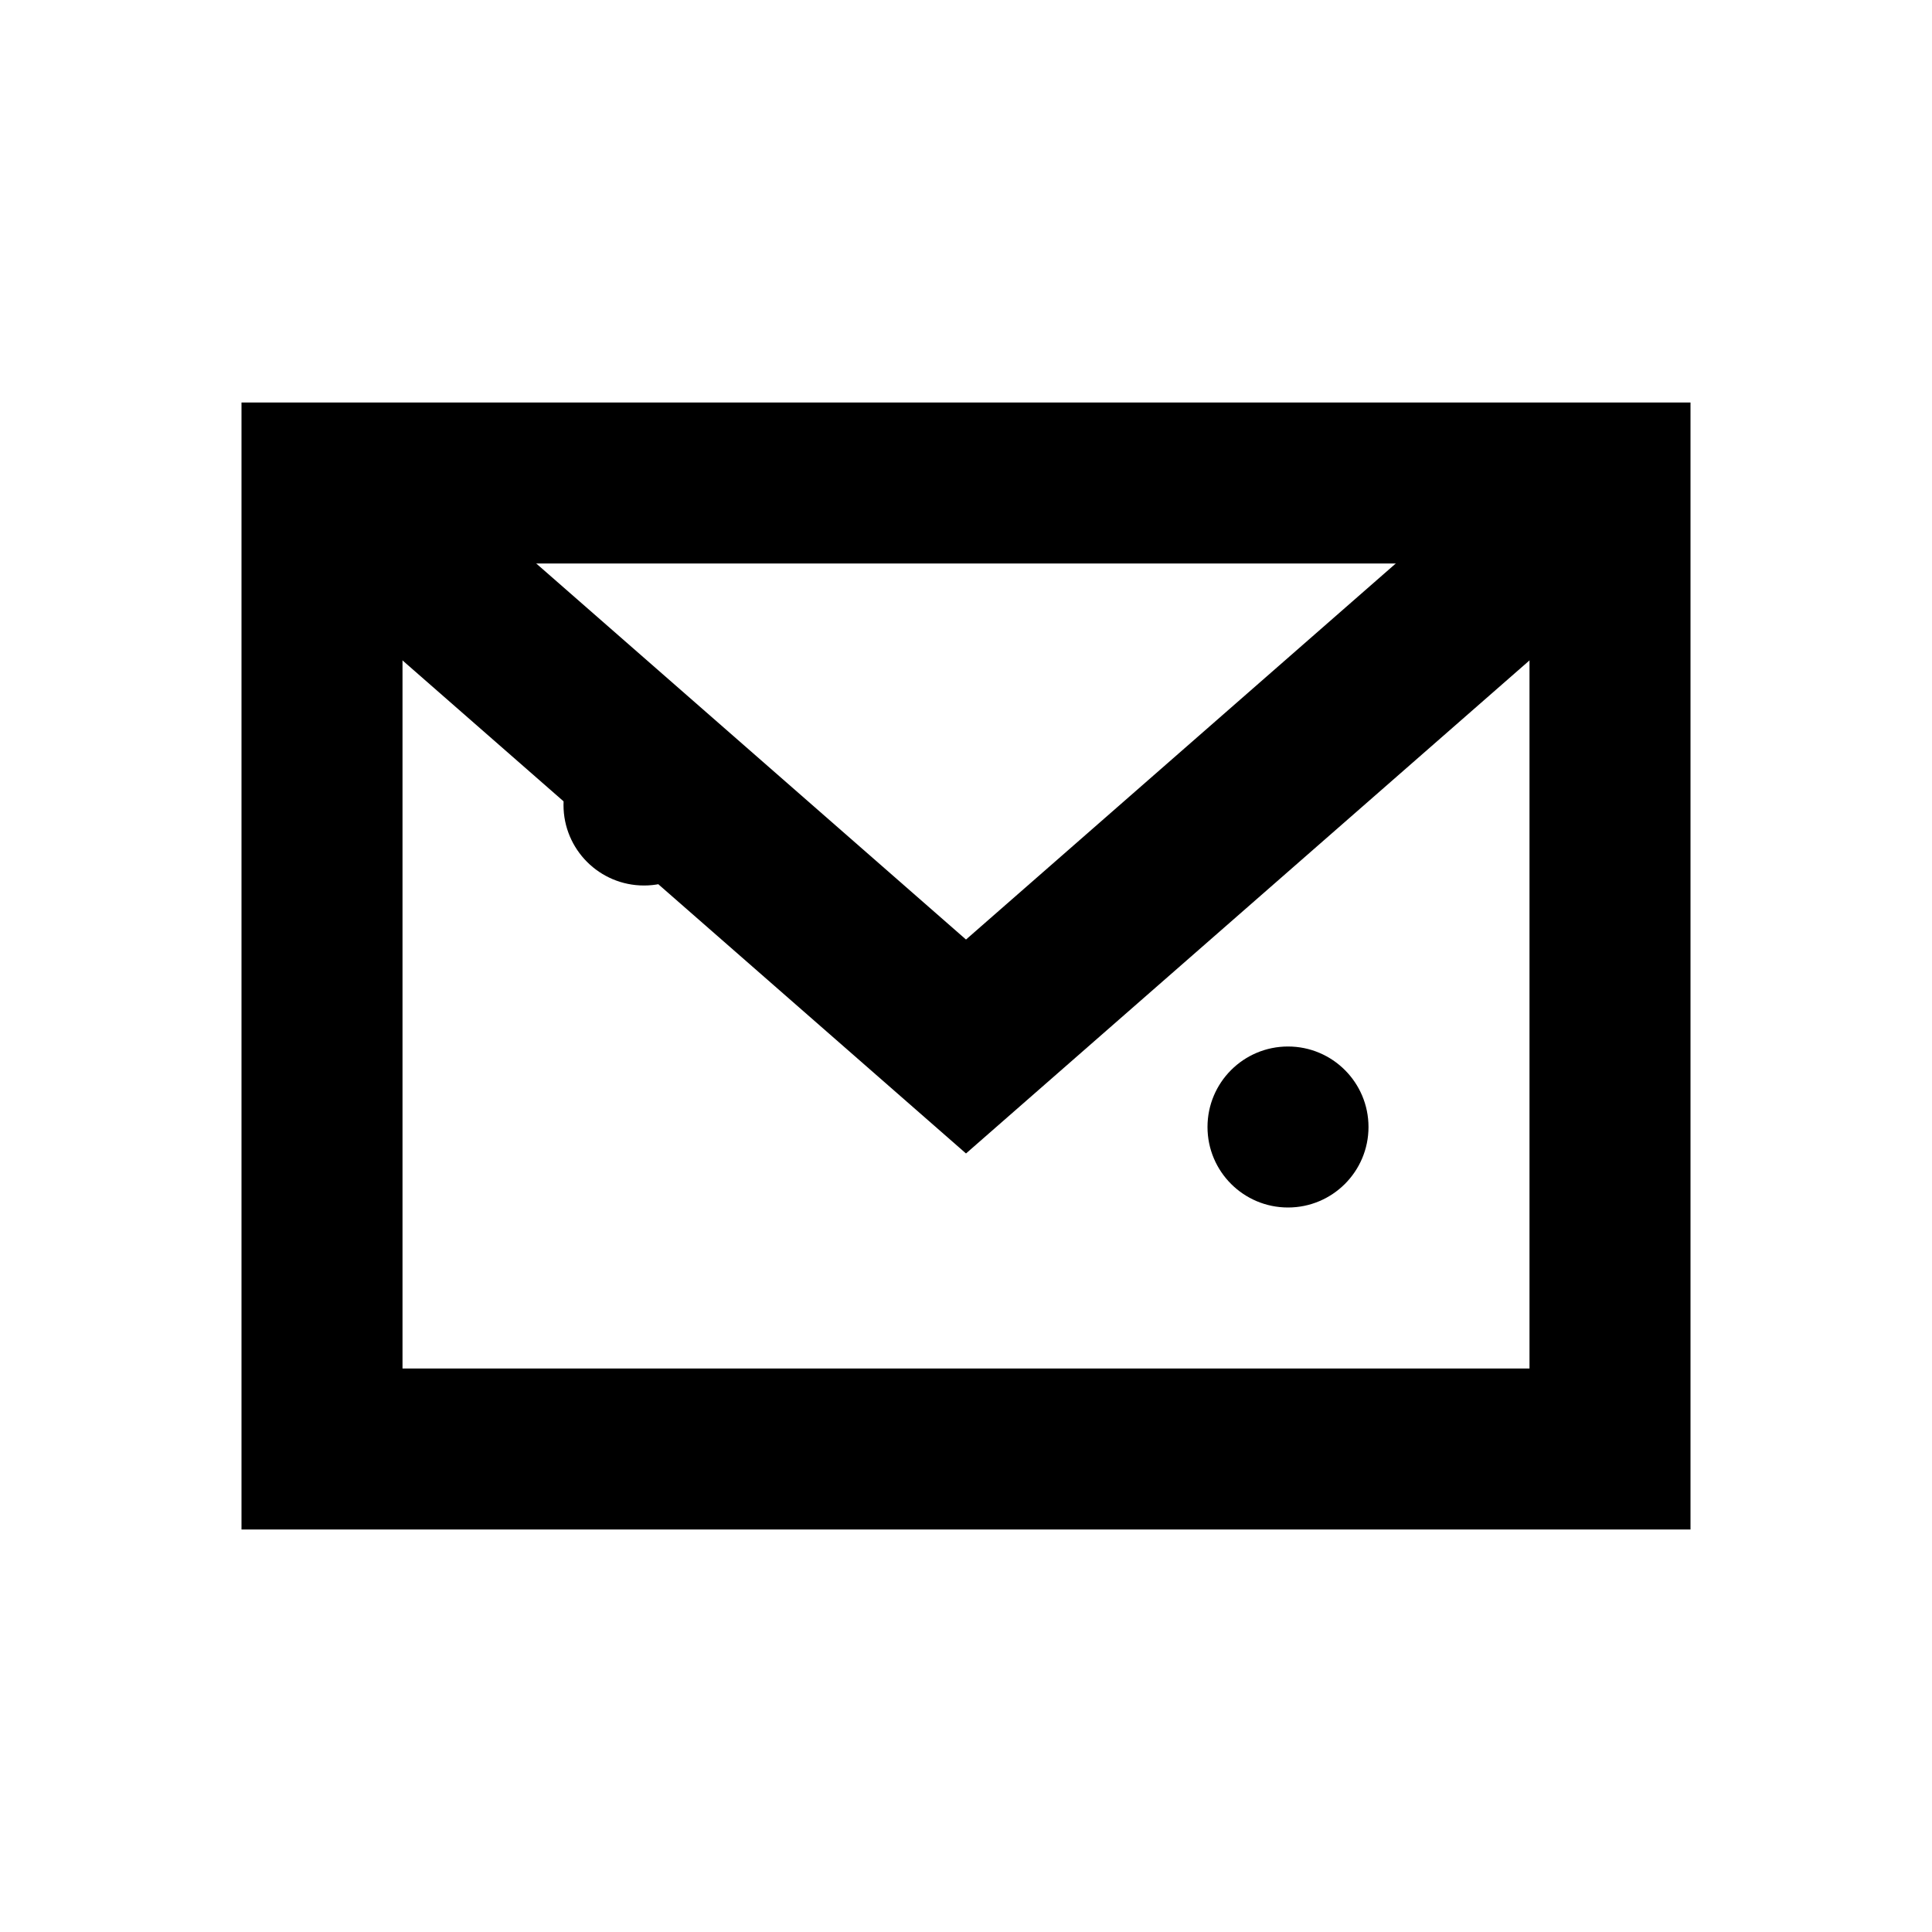
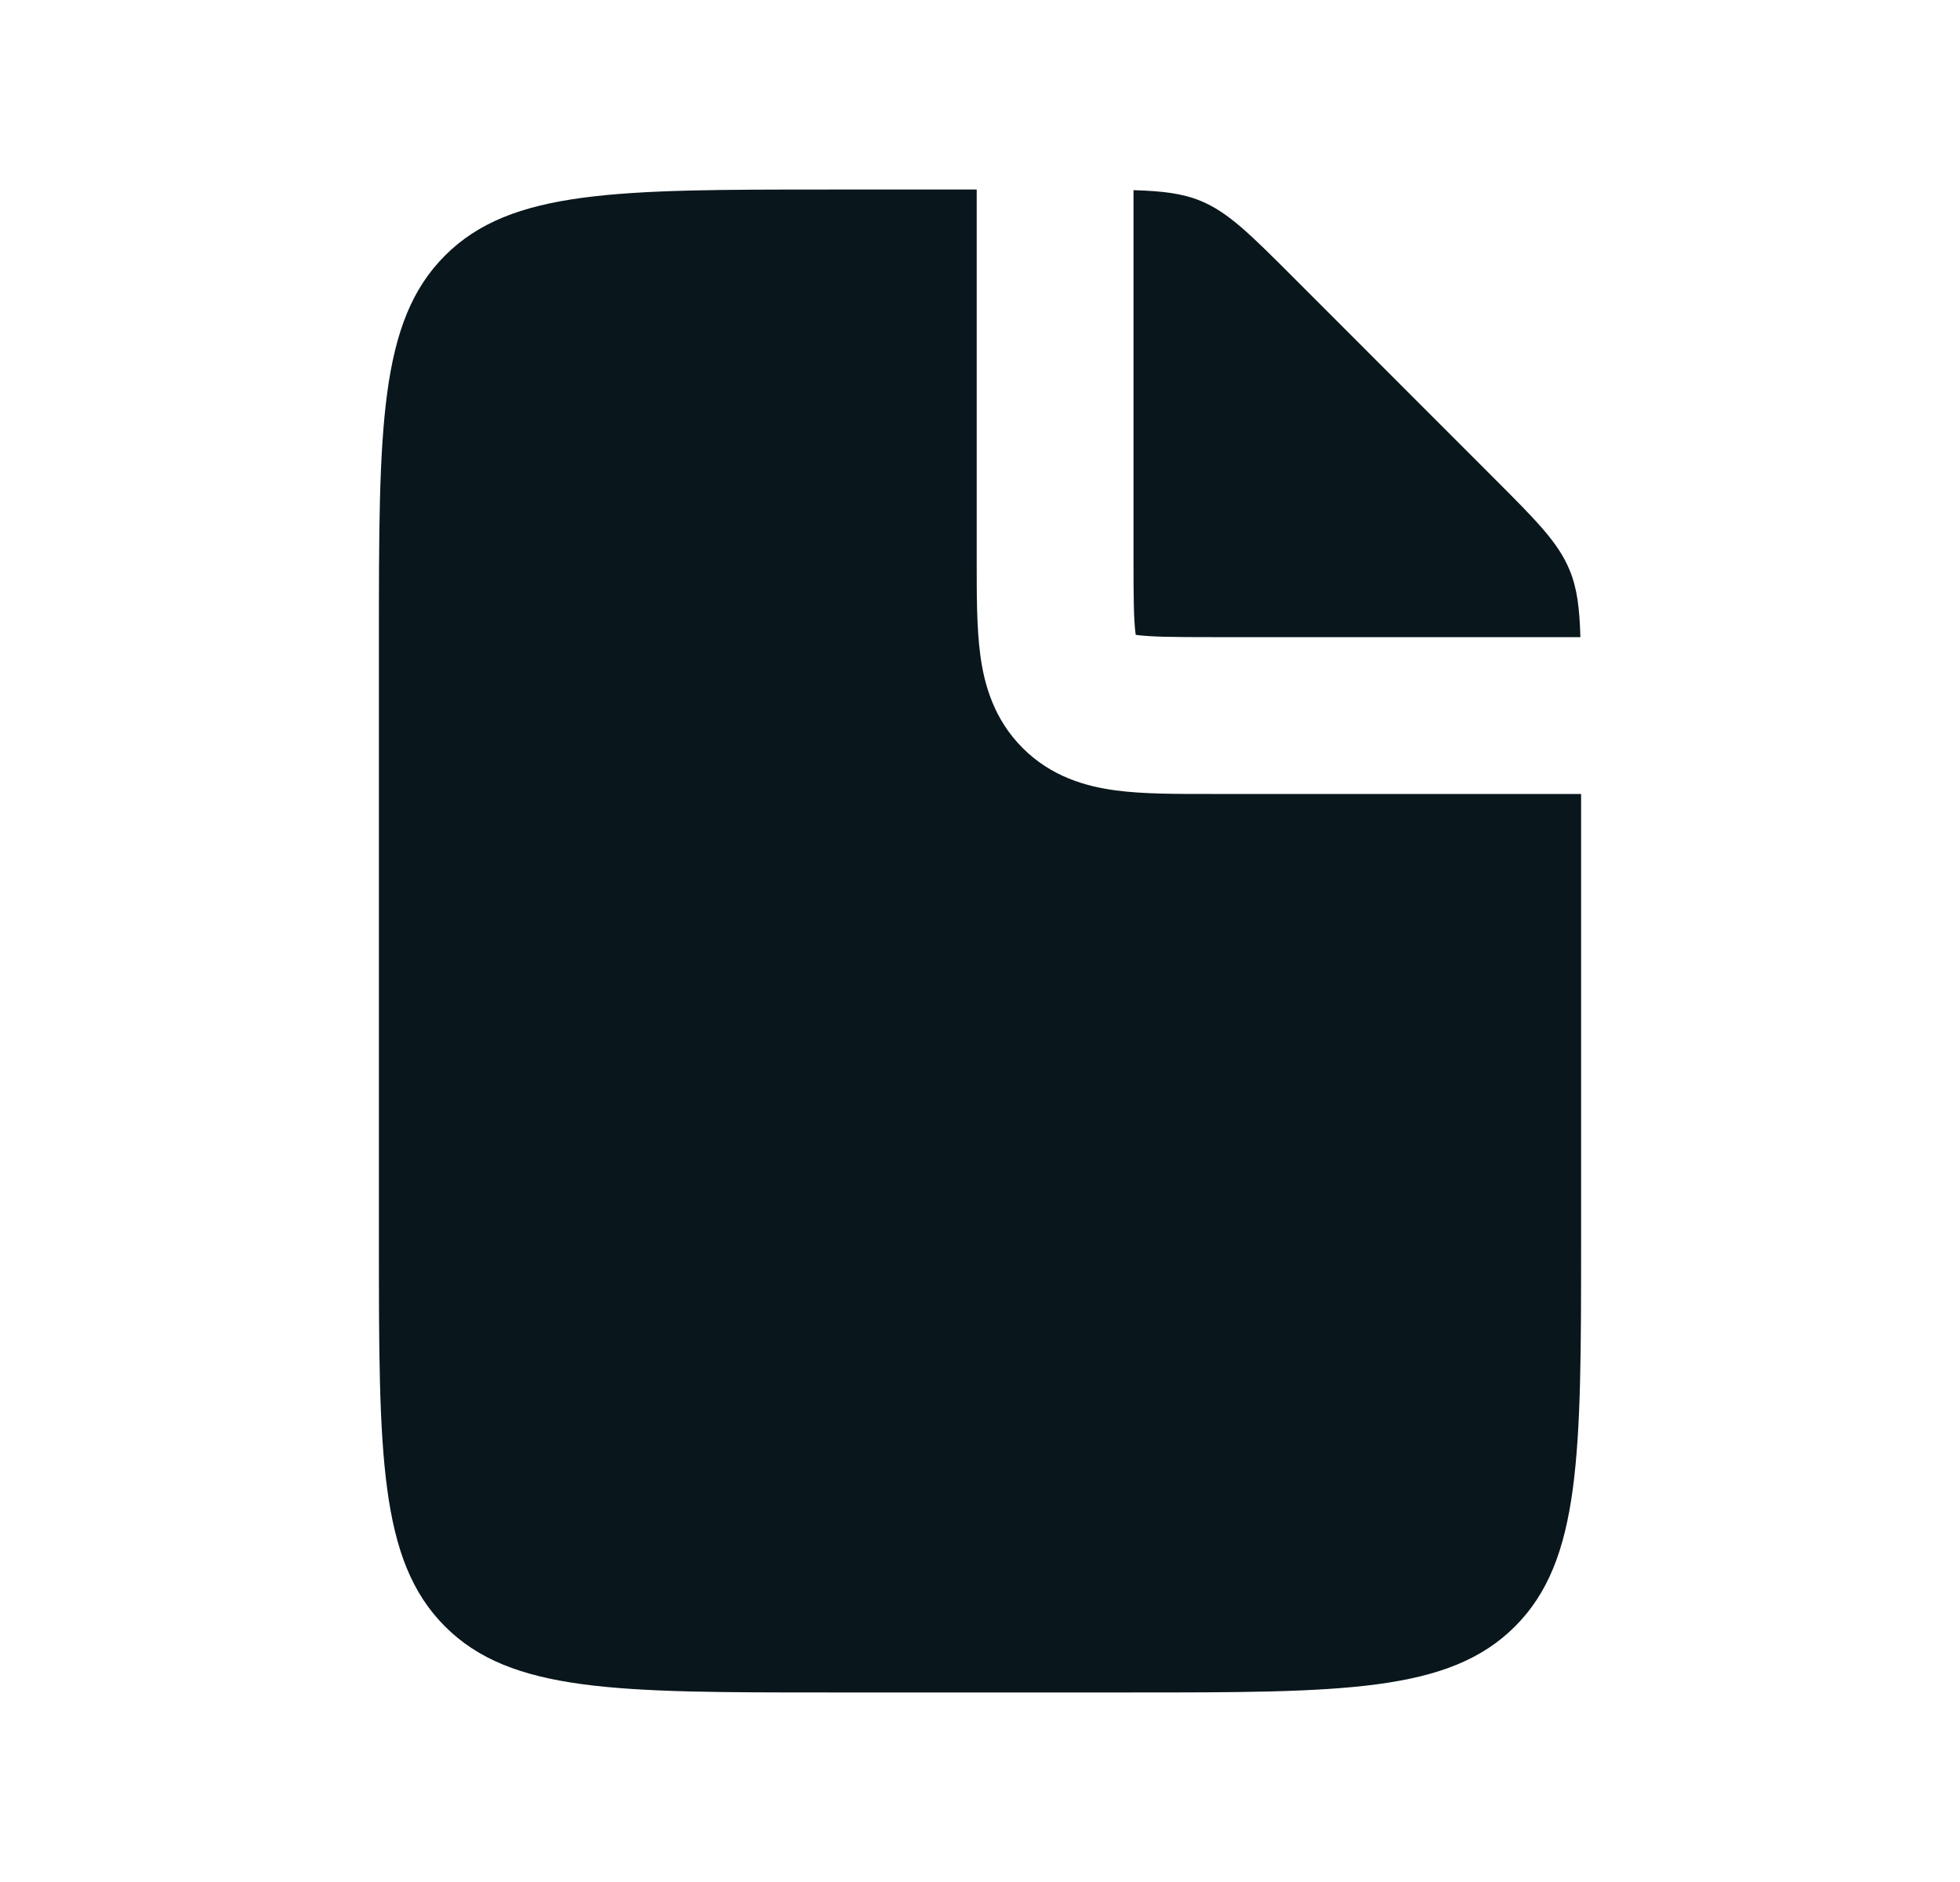
- <svg xmlns="http://www.w3.org/2000/svg" width="24" height="24" viewBox="0 0 24 24" fill="none">
-   <path d="M4 6H20V18H4V6Z" stroke="currentColor" stroke-width="2" fill="none" />
-   <path d="M4 6L12 13L20 6" stroke="currentColor" stroke-width="2" fill="none" />
-   <circle cx="8" cy="10" r="1" fill="currentColor" />
-   <circle cx="16" cy="14" r="1" fill="currentColor" />
+ <svg xmlns="http://www.w3.org/2000/svg" width="25" height="24" viewBox="0 0 25 24" fill="none">
+   <path d="M12.458 2.417V7.125C12.458 7.568 12.456 8.001 12.504 8.355C12.555 8.738 12.681 9.176 13.044 9.539C13.407 9.902 13.845 10.028 14.227 10.079C14.582 10.127 15.015 10.125 15.458 10.125H20.167V15.833C20.167 18.544 20.166 19.899 19.324 20.741C18.482 21.583 17.127 21.583 14.417 21.583H10.583C7.873 21.583 6.518 21.583 5.676 20.741C4.834 19.899 4.833 18.544 4.833 15.833V8.167C4.833 5.456 4.834 4.101 5.676 3.259C6.518 2.417 7.873 2.417 10.583 2.417H12.458ZM14.458 2.425C14.829 2.436 15.081 2.466 15.315 2.562C15.667 2.708 15.944 2.985 16.498 3.539L19.044 6.086C19.598 6.64 19.875 6.917 20.02 7.269C20.117 7.502 20.147 7.754 20.158 8.125H15.458C14.959 8.125 14.684 8.122 14.494 8.097C14.492 8.096 14.489 8.095 14.486 8.095C14.486 8.093 14.486 8.091 14.485 8.089C14.46 7.899 14.458 7.624 14.458 7.125V2.425Z" fill="#09161C" />
</svg>
